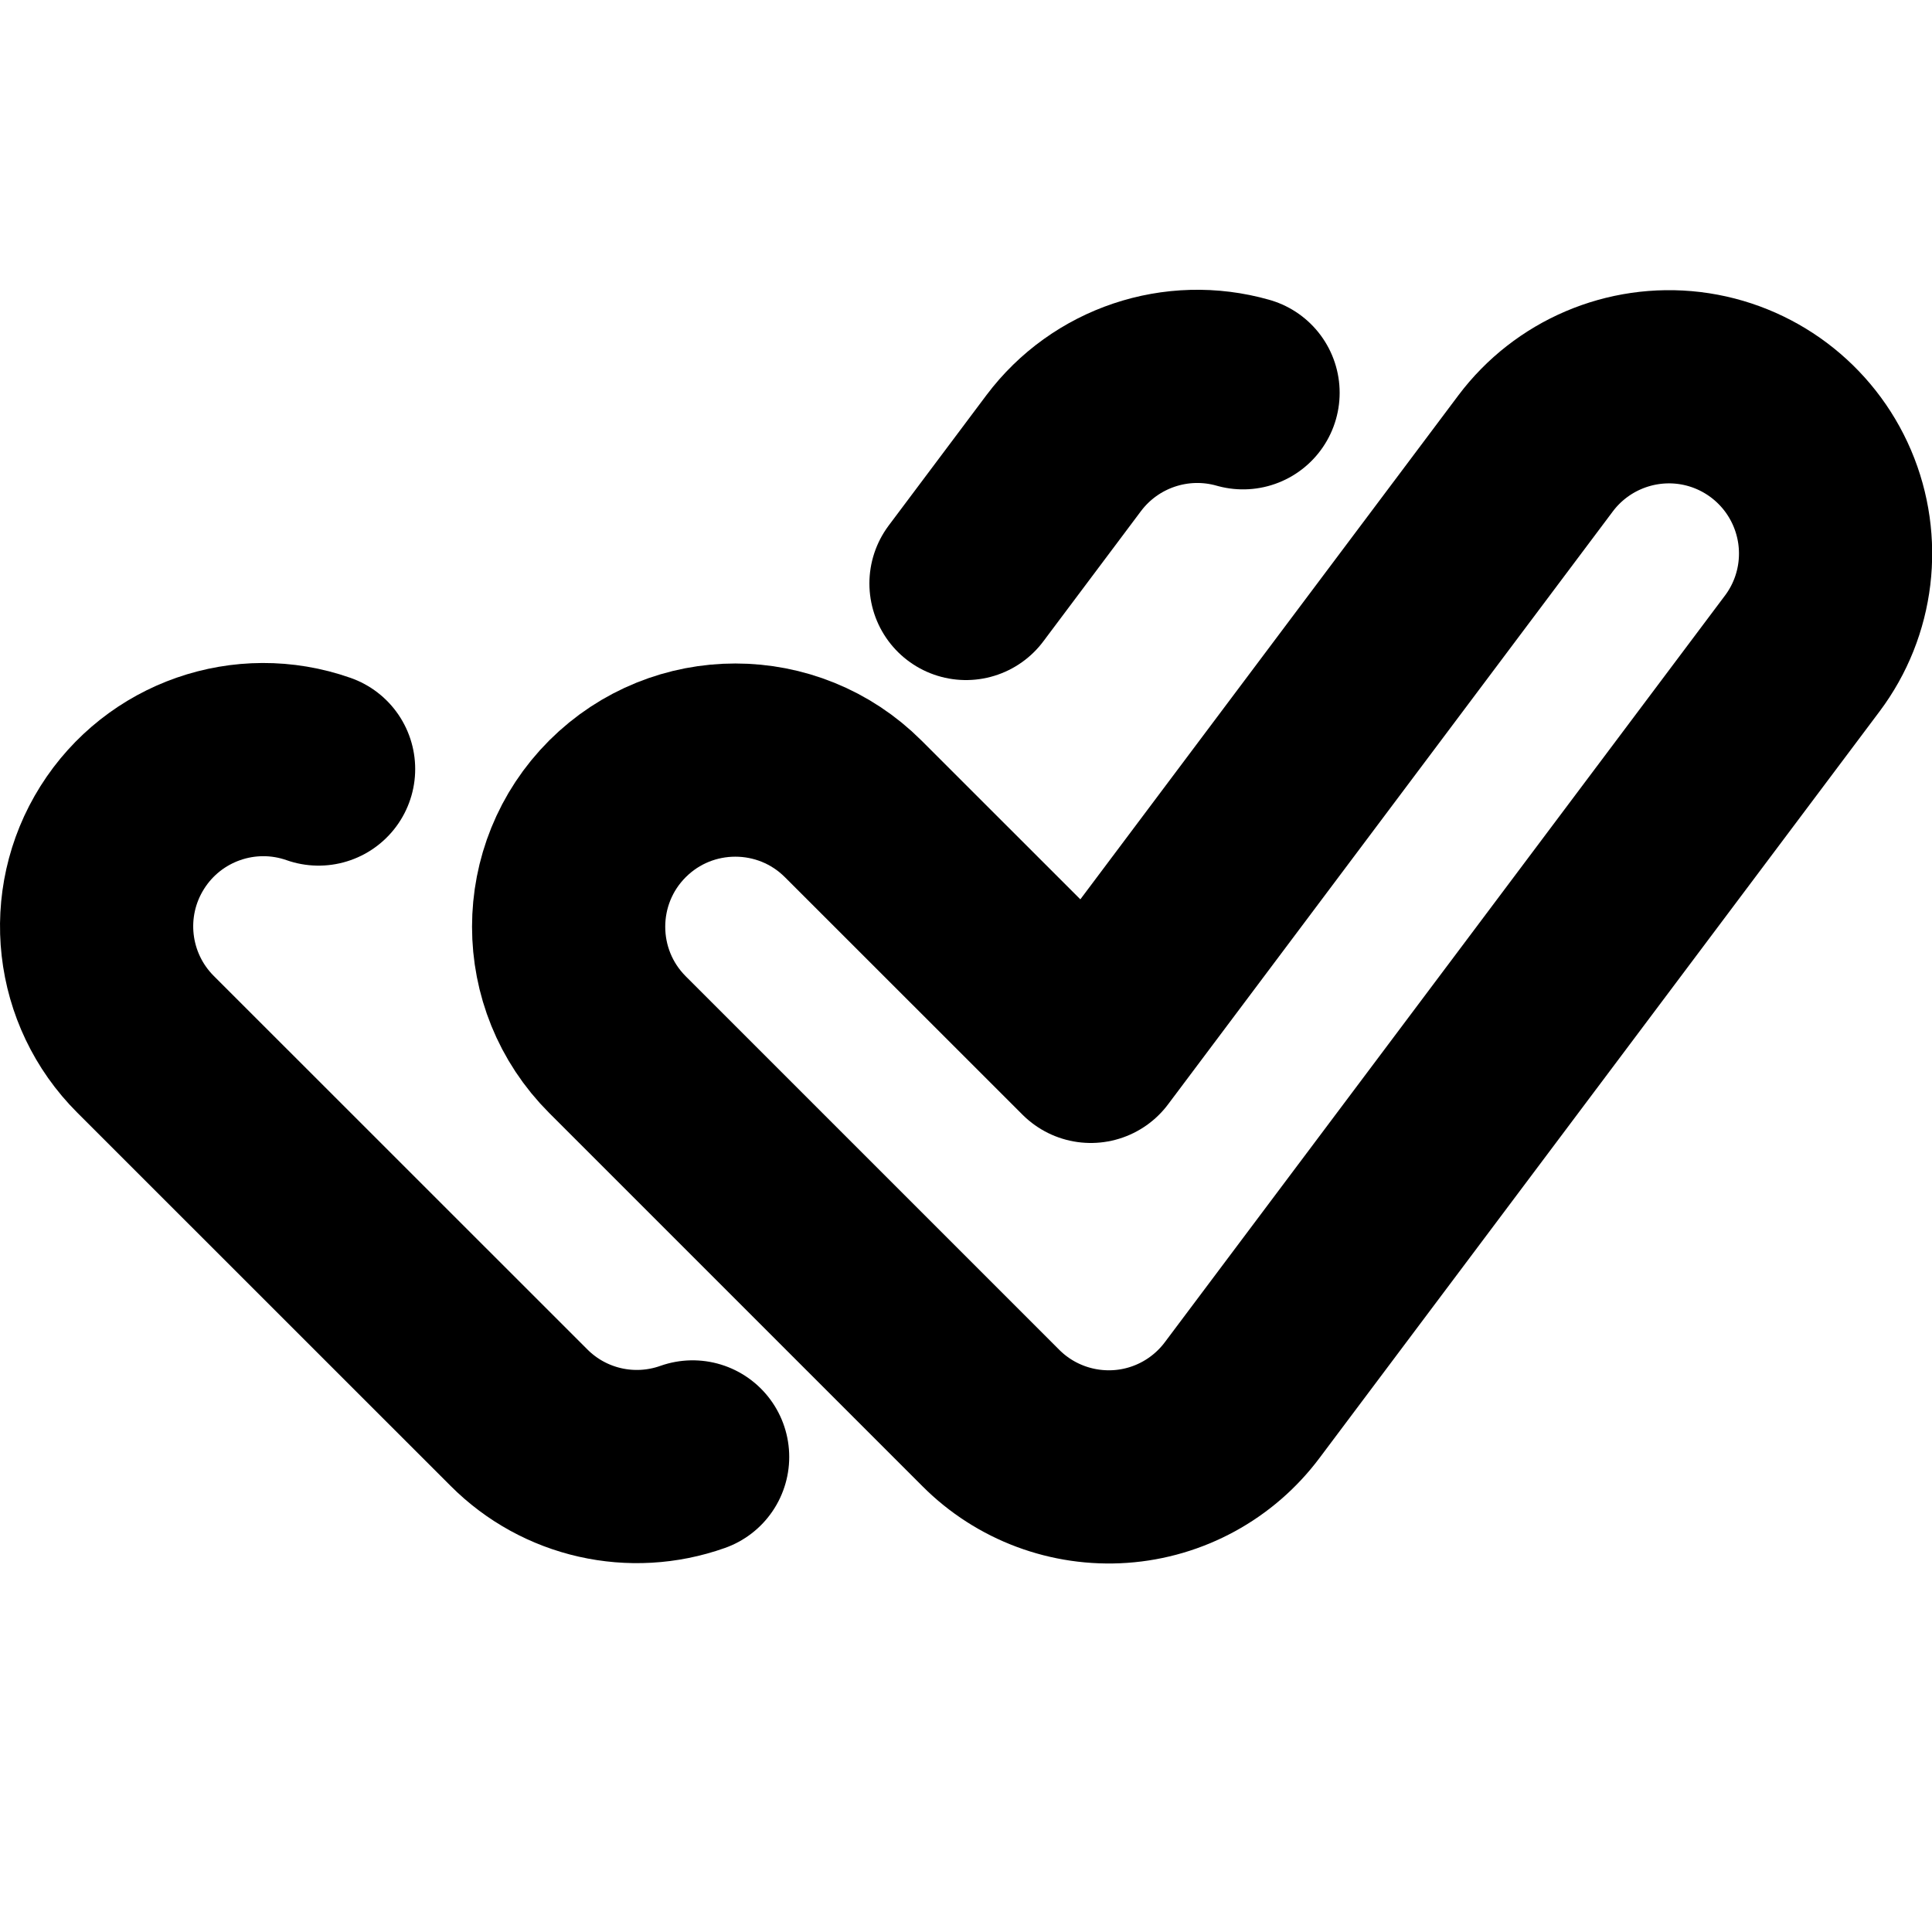
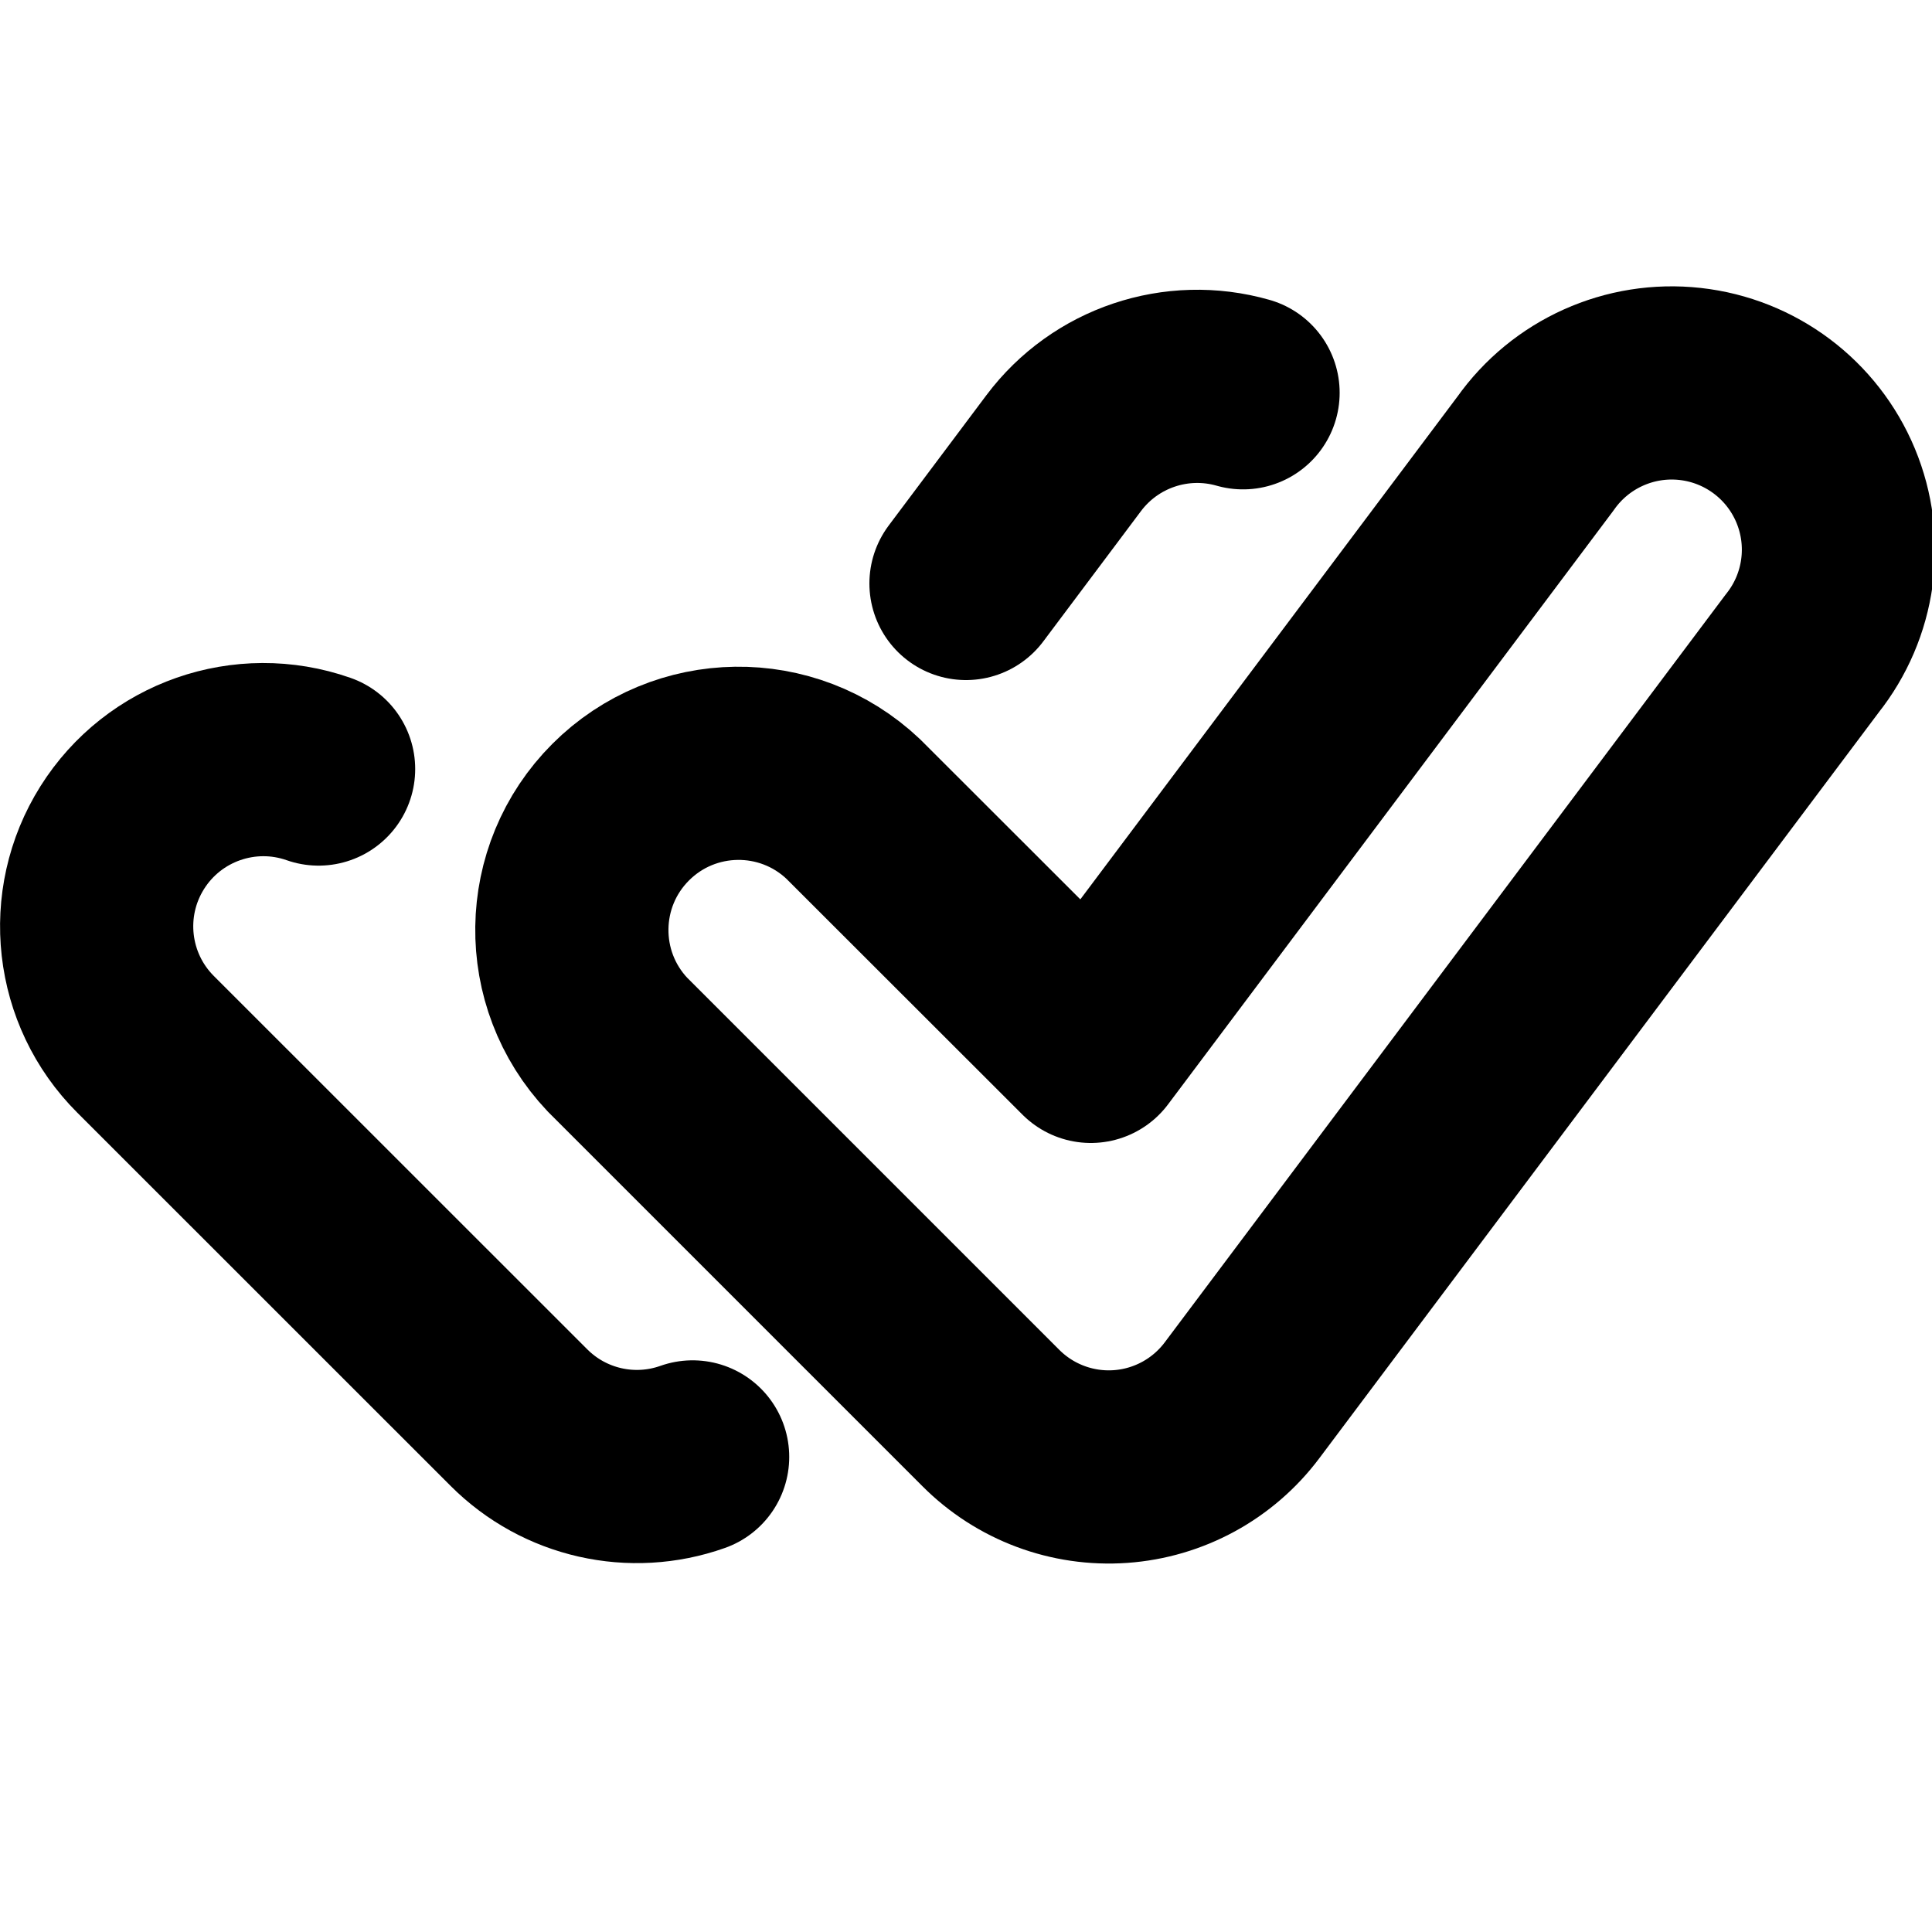
<svg xmlns="http://www.w3.org/2000/svg" viewBox="0 0 20 20" fill="none">
-   <path fill-rule="evenodd" clip-rule="evenodd" d="M10.257 14.679L6.392 10.814C5.718 10.14 5.718 9.047 6.392 8.373C7.066 7.7 8.159 7.7 8.833 8.374L11.292 10.832L15.896 4.694C16.266 4.201 16.871 3.943 17.483 4.016C18.095 4.09 18.621 4.485 18.863 5.052C19.105 5.619 19.027 6.272 18.657 6.765L12.858 14.495C12.558 14.895 12.099 15.146 11.6 15.181C11.1 15.216 10.61 15.033 10.257 14.679Z" stroke="currentColor" stroke-width="2" stroke-linejoin="round" />
-   <path d="M12.868 4.066C12.18 3.87 11.442 4.118 11.012 4.69L10 6.04" stroke="currentColor" stroke-width="2" stroke-linecap="round" stroke-linejoin="round" />
-   <path d="M7.17 15.082C6.542 15.305 5.842 15.147 5.372 14.675L1.507 10.811C0.936 10.241 0.836 9.353 1.265 8.671C1.694 7.988 2.538 7.694 3.298 7.961" stroke="currentColor" stroke-width="2" stroke-linecap="round" stroke-linejoin="round" />
+   <path fill-rule="evenodd" clip-rule="evenodd" d="m10.257 14.679-3.865-3.865a1.726 1.726 0 0 1 2.44-2.44l2.46 2.458 4.604-6.138a1.726 1.726 0 1 1 2.76 2.071l-5.798 7.73a1.724 1.724 0 0 1-2.601.184Z" stroke="currentColor" stroke-width="2" stroke-linejoin="round" />
+   <path d="M12.868 4.066a1.728 1.728 0 0 0-1.856.624L10 6.04M7.17 15.082a1.725 1.725 0 0 1-1.798-.407l-3.865-3.864a1.726 1.726 0 0 1 1.791-2.85" stroke="currentColor" stroke-width="2" stroke-linecap="round" stroke-linejoin="round" />
</svg>
